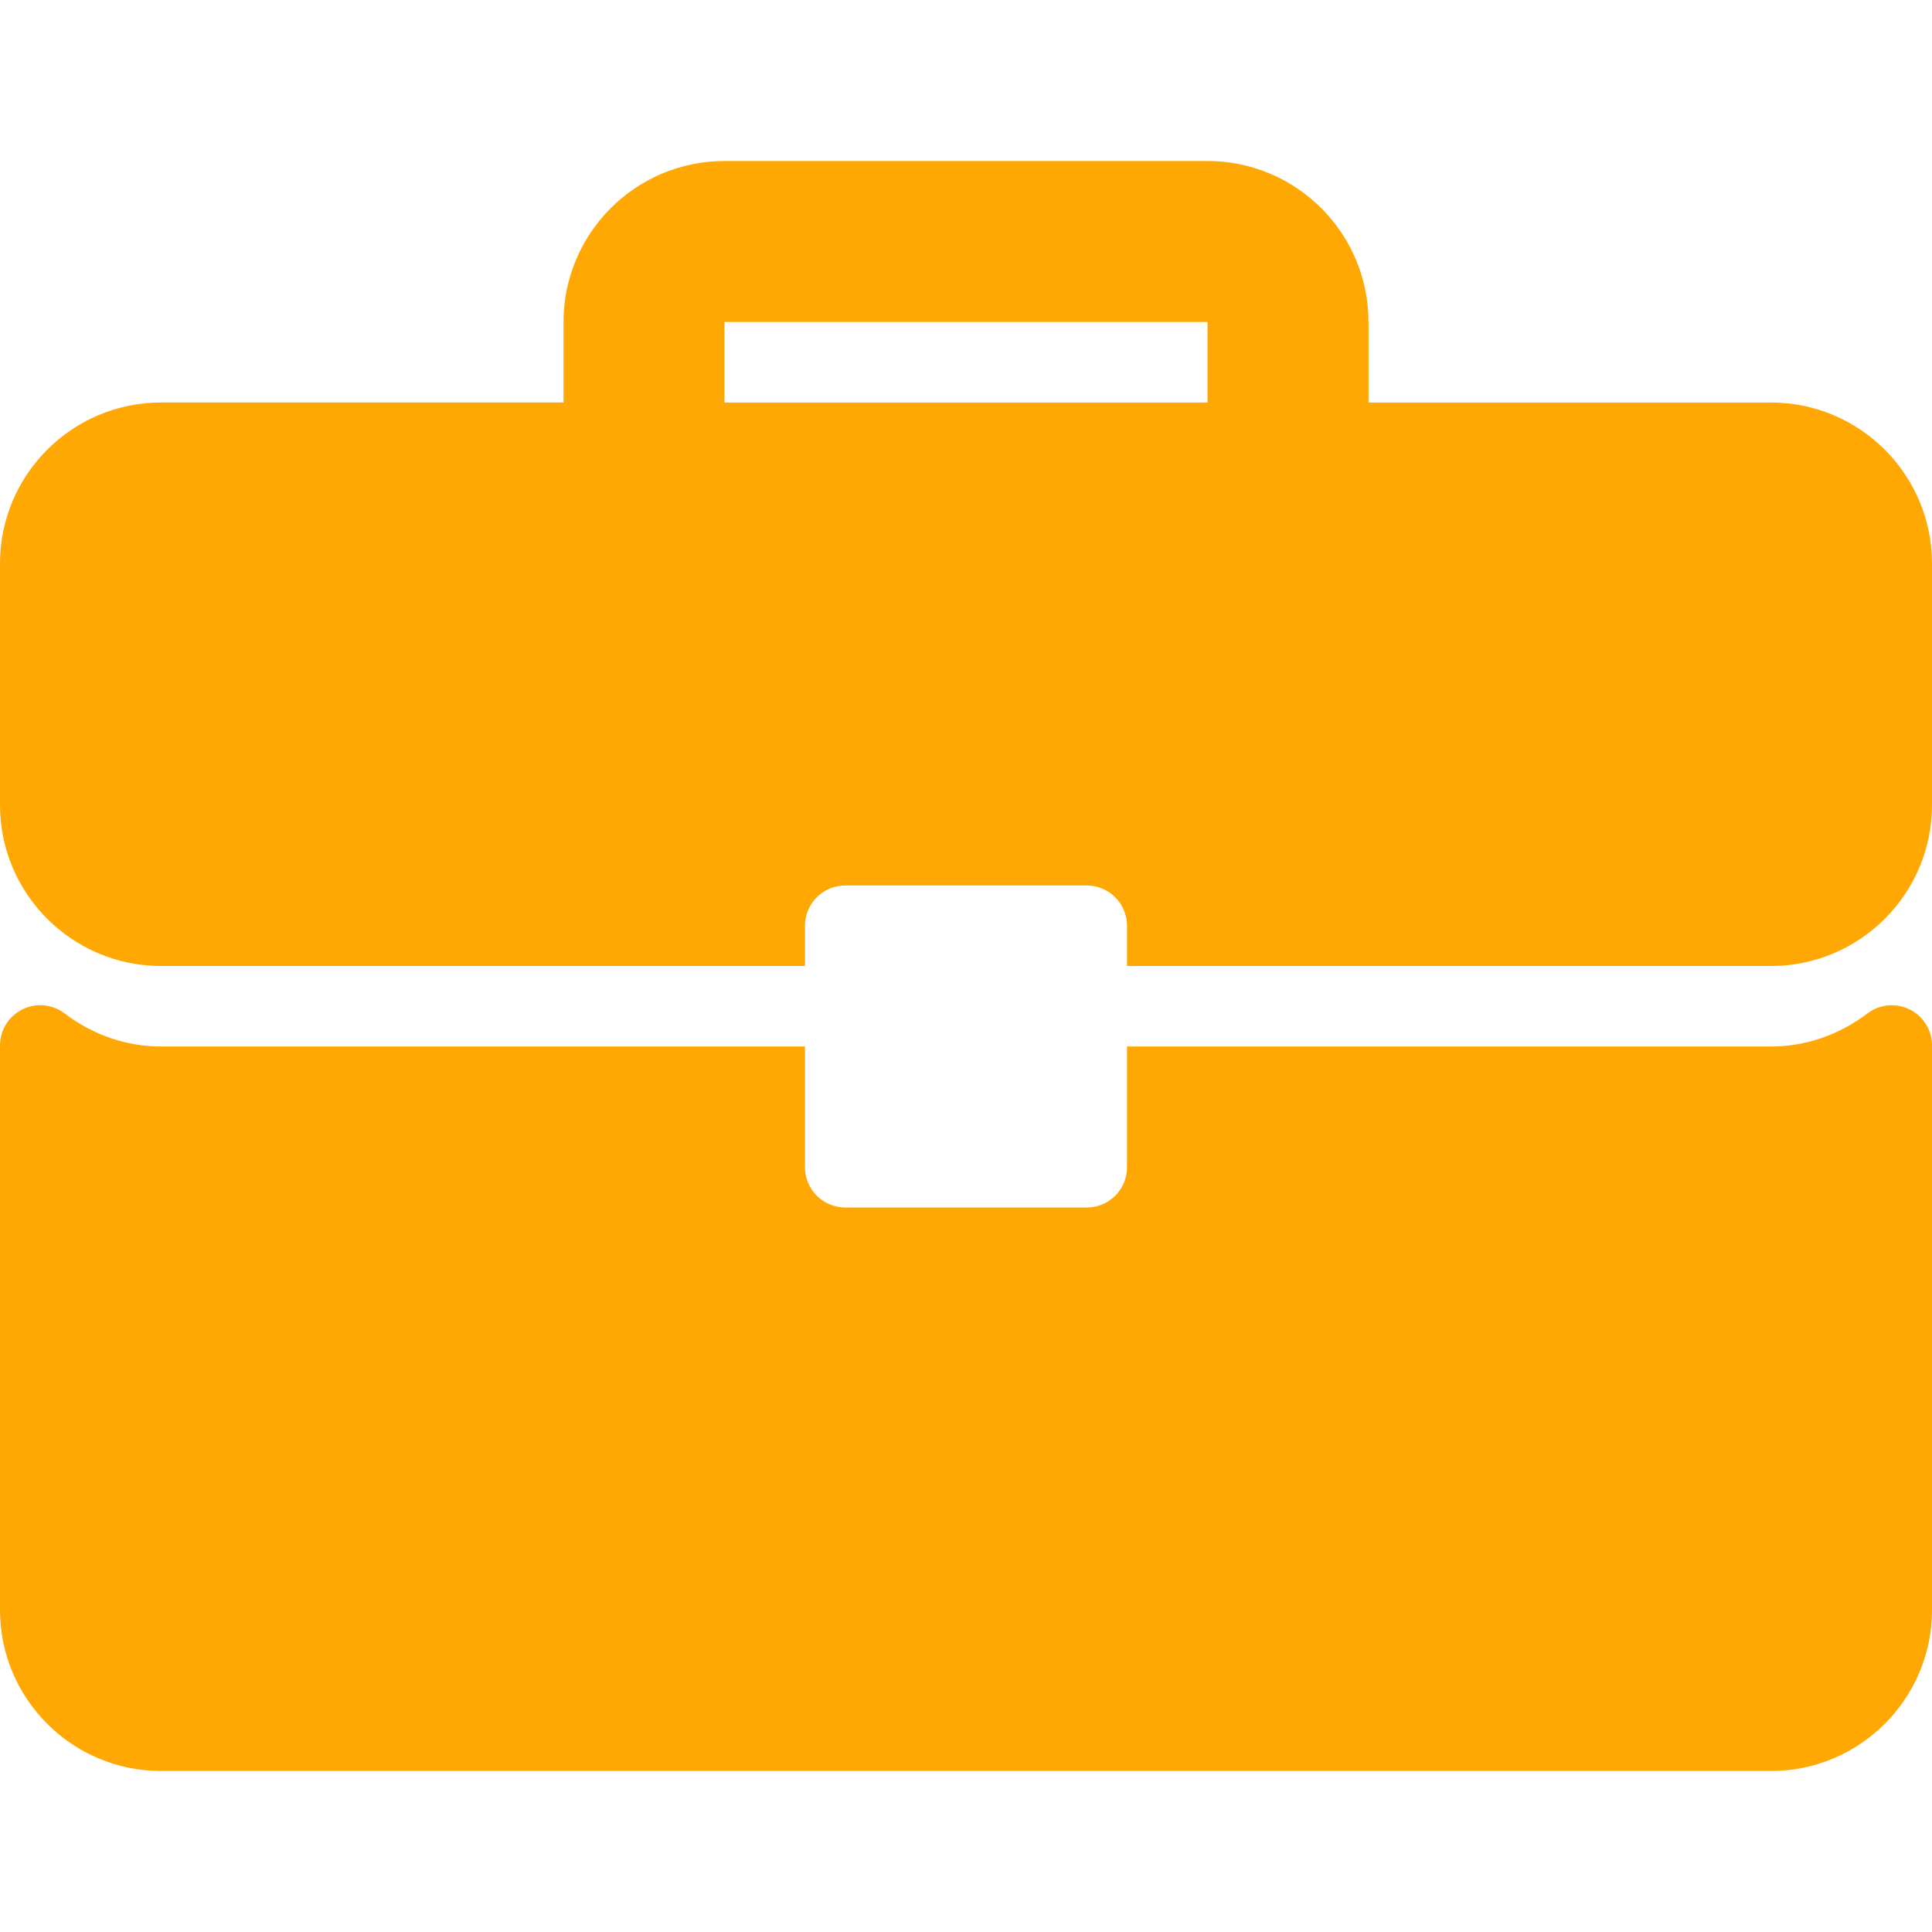
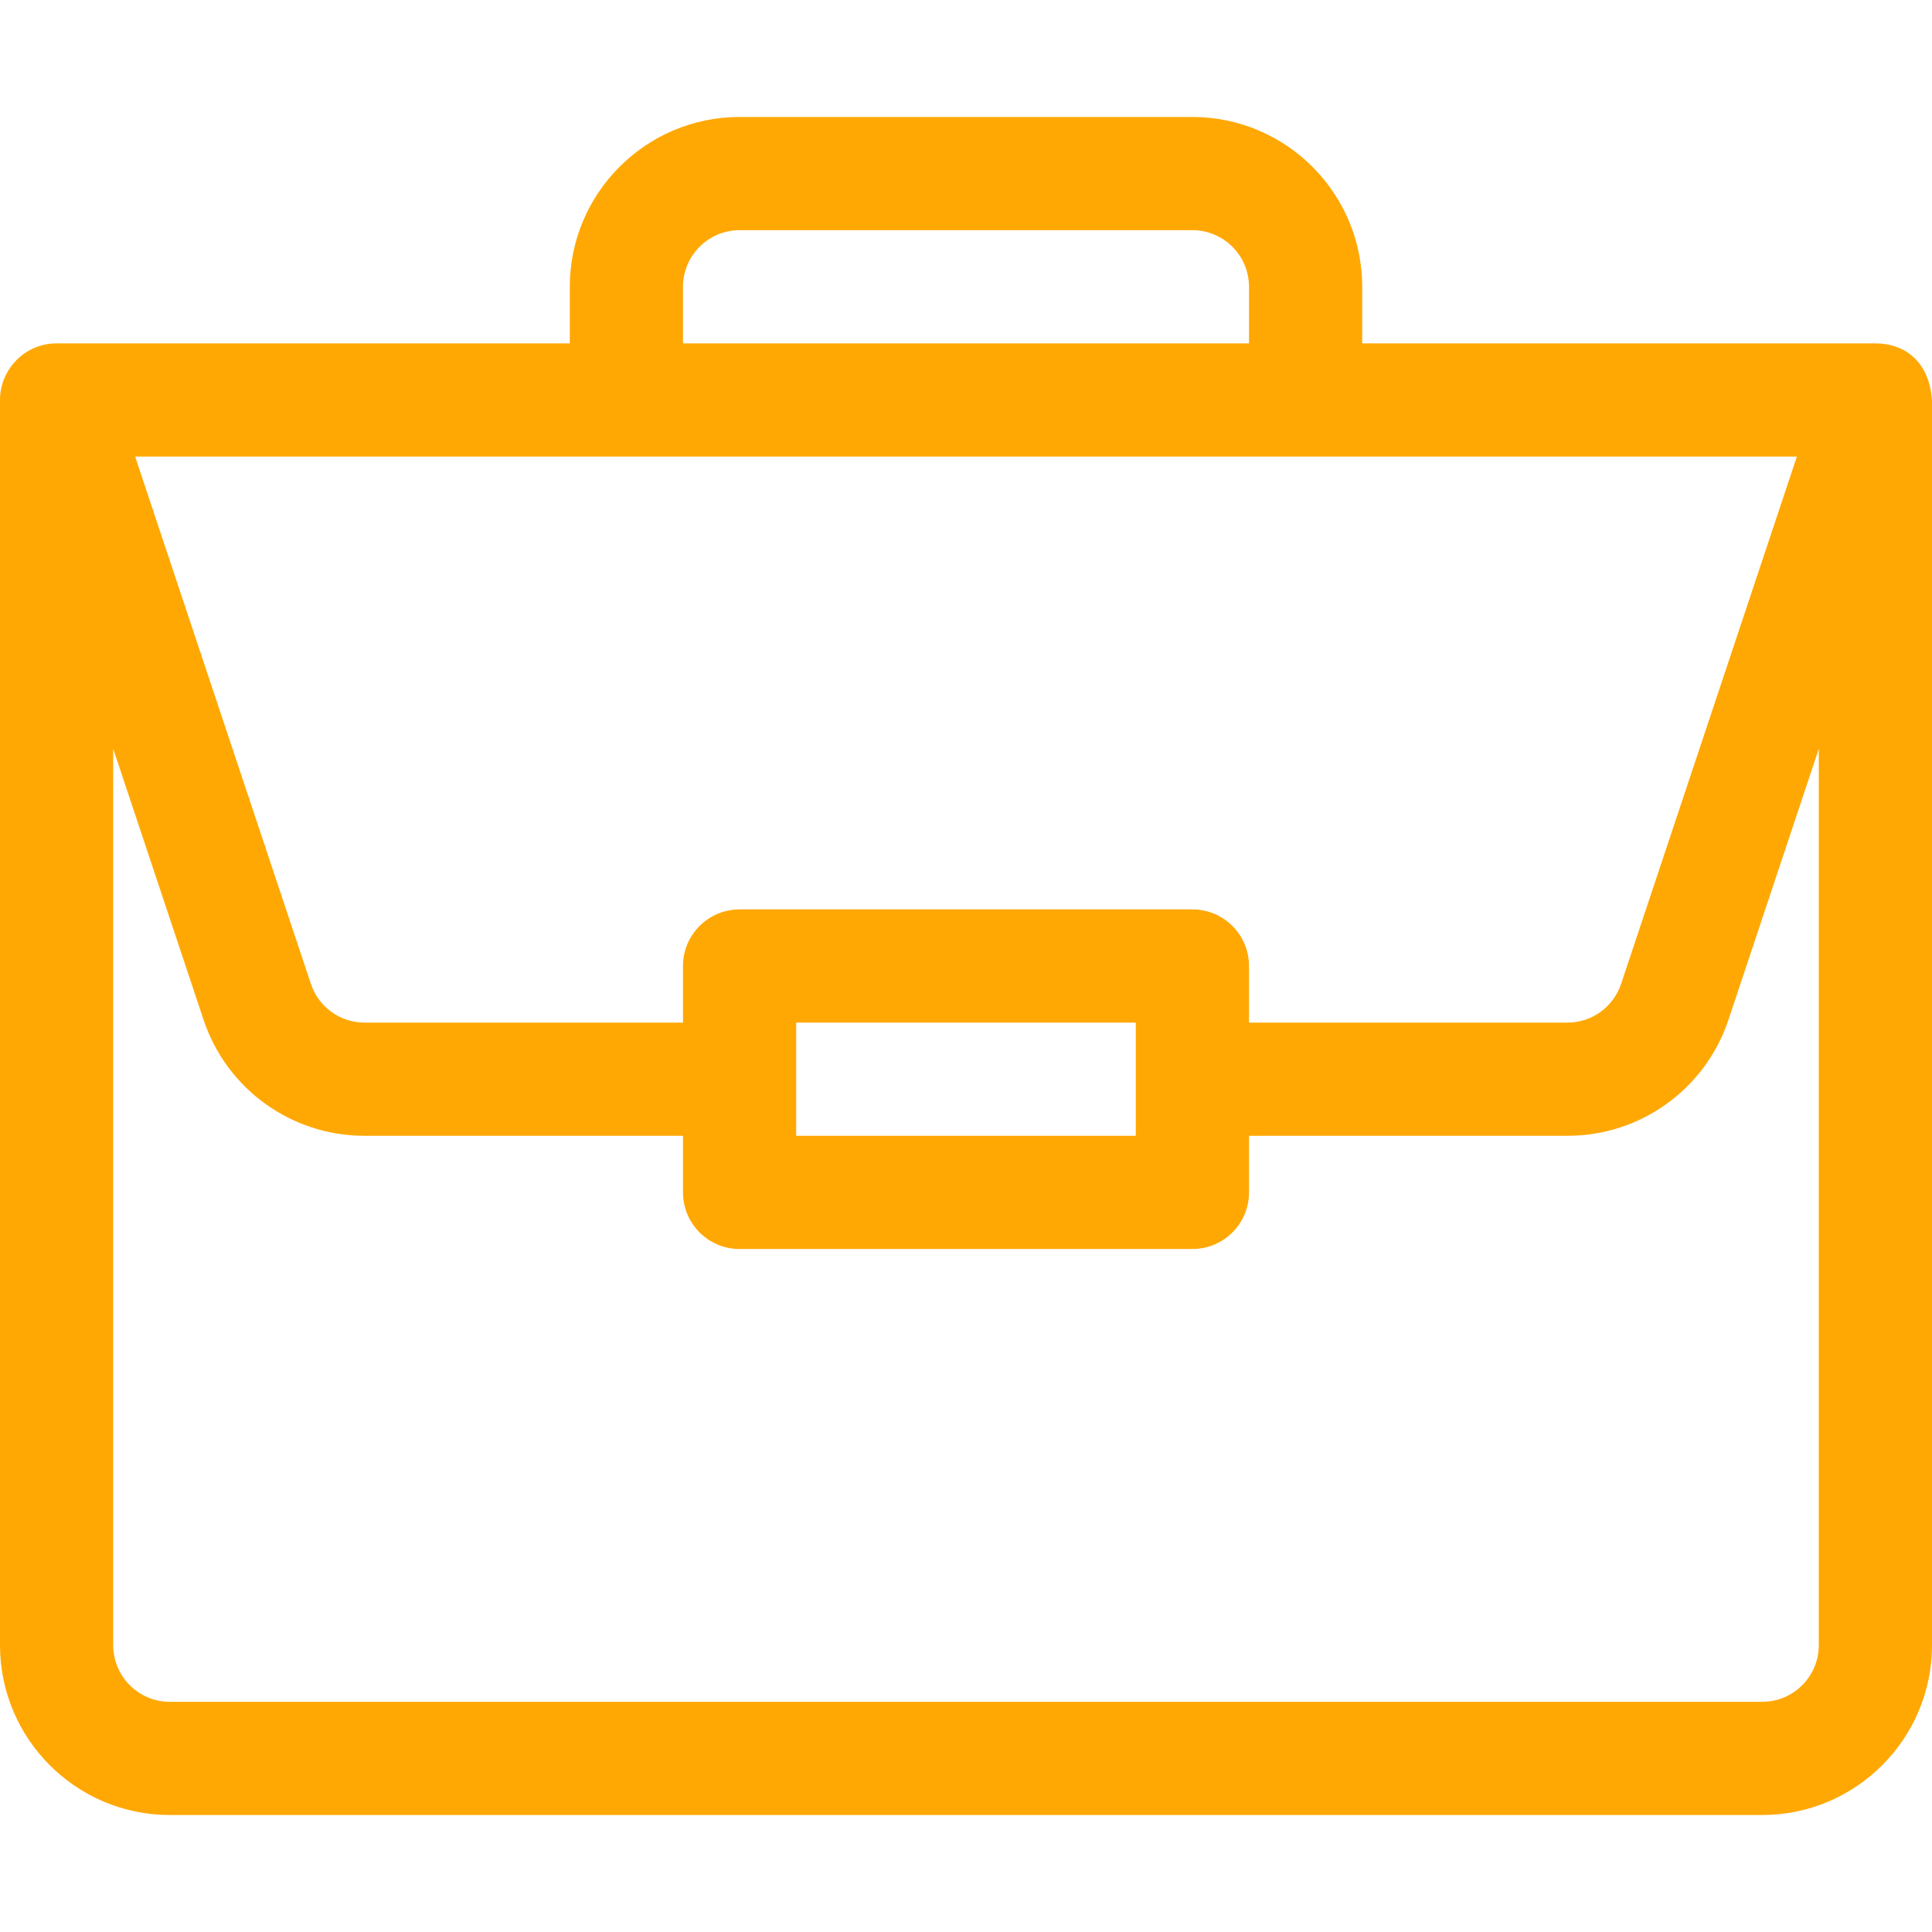
- <svg xmlns="http://www.w3.org/2000/svg" version="1.1" id="Capa_1" x="0px" y="0px" viewBox="0 0 512 512" style="enable-background:new 0 0 512 512;" xml:space="preserve" width="30" height="30" fill="#ffa804">
-   <g>
-     <g>
-       <g>
-         <path d="M469.333,106.667H362.667V85.333c0-23.531-19.135-42.667-42.667-42.667H192c-23.531,0-42.667,19.135-42.667,42.667     v21.333H42.667C19.135,106.667,0,125.802,0,149.333v64C0,236.865,19.135,256,42.667,256h170.667v-10.667     c0-5.896,4.771-10.667,10.667-10.667h64c5.896,0,10.667,4.771,10.667,10.667V256h170.667C492.865,256,512,236.865,512,213.333     v-64C512,125.802,492.865,106.667,469.333,106.667z M320,106.667H192V85.333h128V106.667z" />
-         <path d="M506.083,267.51c-3.635-1.802-7.979-1.385-11.188,1.052c-7.583,5.74-16.417,8.771-25.563,8.771H298.667v32     c0,5.896-4.771,10.667-10.667,10.667h-64c-5.896,0-10.667-4.771-10.667-10.667v-32H42.667c-9.146,0-17.979-3.031-25.563-8.771     c-3.219-2.458-7.552-2.875-11.188-1.052C2.292,269.313,0,273.01,0,277.063v149.604c0,23.531,19.135,42.667,42.667,42.667h426.667     c23.531,0,42.667-19.135,42.667-42.667V277.063C512,273.01,509.708,269.313,506.083,267.51z" />
-       </g>
-     </g>
-   </g>
-   <g>
- </g>
-   <g>
- </g>
-   <g>
- </g>
-   <g>
- </g>
-   <g>
- </g>
-   <g>
- </g>
-   <g>
- </g>
-   <g>
- </g>
-   <g>
- </g>
-   <g>
- </g>
-   <g>
- </g>
-   <g>
- </g>
-   <g>
- </g>
-   <g>
- </g>
-   <g>
- </g>
+ <svg xmlns="http://www.w3.org/2000/svg" viewBox="0 -31 512 512" width="33" height="33" fill="#ffa804">
+   <path d="m497.094 60.004c-.031 0-.062-.004-.094-.004h-136v-15c0-24.812-20.188-45-45-45h-120c-24.812 0-45 20.188-45 45v15h-136c-8.352 0-15 6.844-15 15v330c0 24.812 20.188 45 45 45h422c24.812 0 45-20.188 45-45v-329.684c0-.02 0-.039 0-.059-.574-9.852-6.633-15.199-14.906-15.254zm-316.094-15.004c0-8.27 6.73-15 15-15h120c8.27 0 15 6.73 15 15v15h-150zm295.188 45-46.582 139.742c-2.043 6.137-7.762 10.258-14.227 10.258h-84.379v-15c0-8.285-6.715-15-15-15h-120c-8.285 0-15 6.715-15 15v15h-84.379c-6.465 0-12.184-4.121-14.227-10.258l-46.582-139.742zm-175.188 150v30h-90v-30zm181 165c0 8.27-6.73 15-15 15h-422c-8.27 0-15-6.73-15-15v-237.566l23.934 71.797c6.133 18.406 23.289 30.77 42.688 30.77h84.379v15c0 8.285 6.715 15 15 15h120c8.285 0 15-6.715 15-15v-15h84.379c19.398 0 36.555-12.363 42.688-30.77l23.934-71.797zm0 0" />
</svg>
